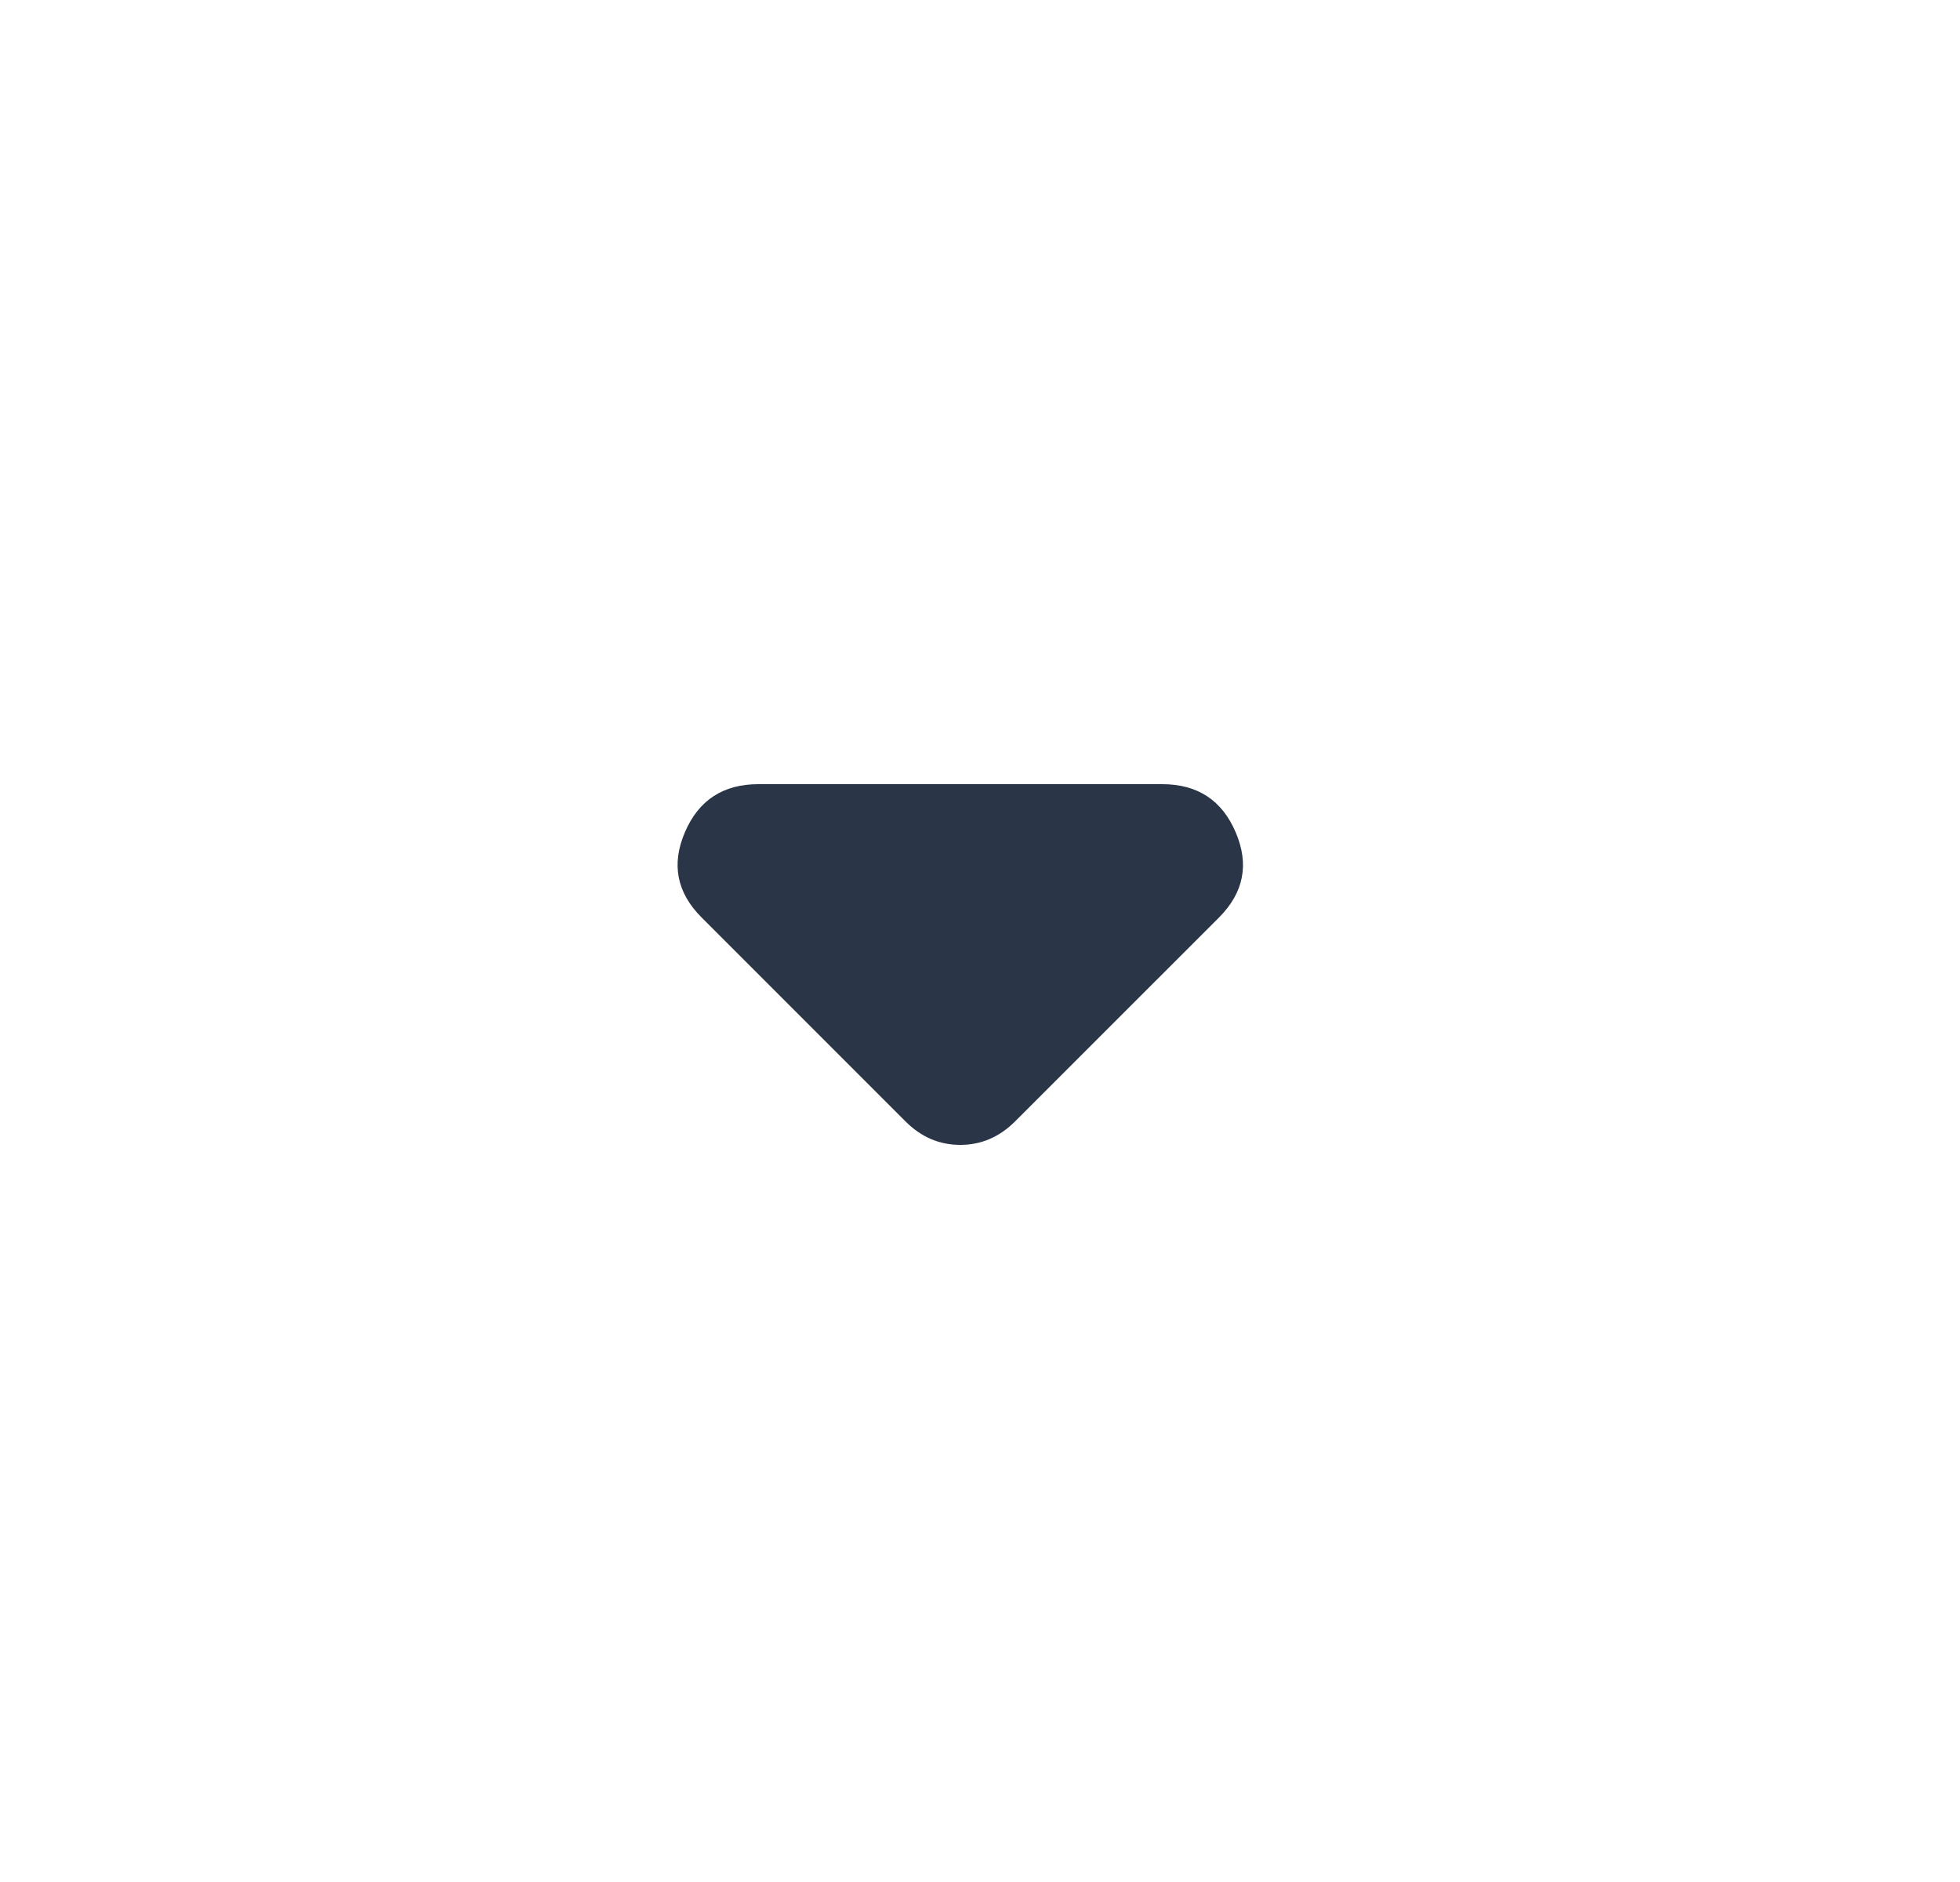
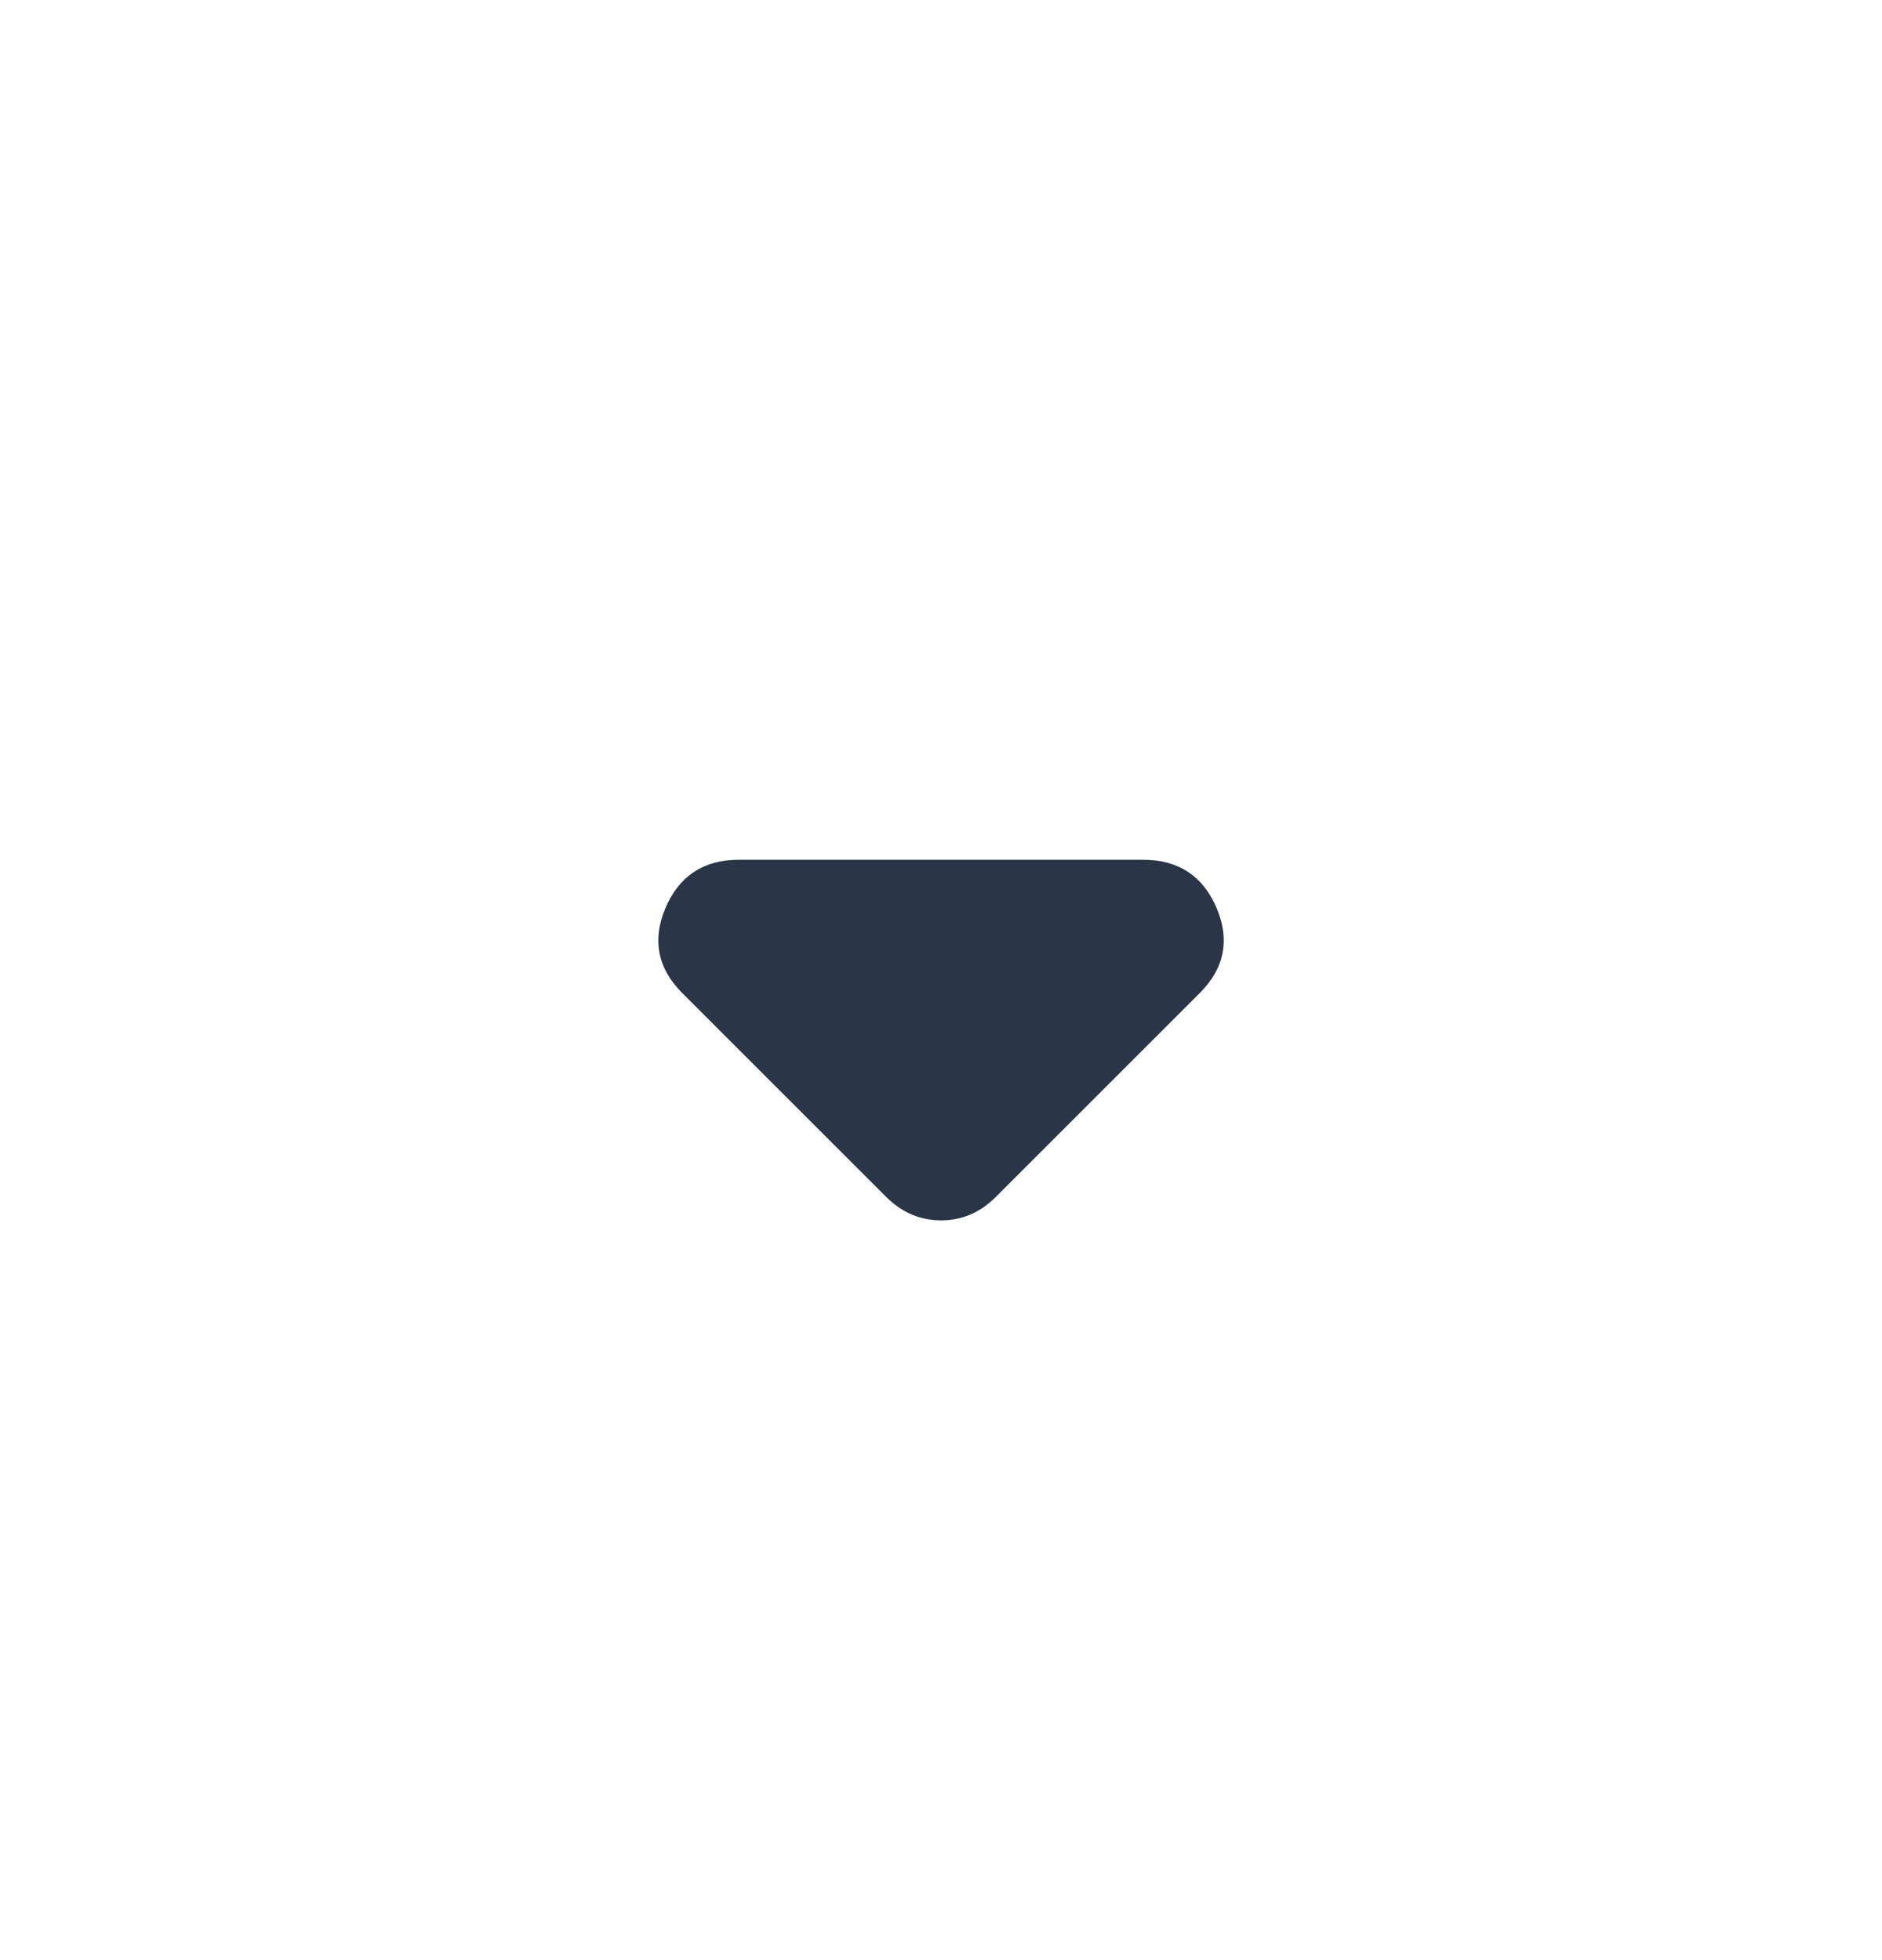
- <svg xmlns="http://www.w3.org/2000/svg" width="25" height="24" viewBox="0 0 25 24" fill="none">
-   <mask id="mask0_135937_5939" style="mask-type:alpha" maskUnits="userSpaceOnUse" x="0" y="0" width="25" height="24">
-     <rect x="0.249" width="24" height="24" fill="#D9D9D9" />
+ <svg xmlns="http://www.w3.org/2000/svg" width="24" height="25" viewBox="0 0 24 25" fill="none">
+   <mask id="mask0_75597_14124" style="mask-type:alpha" maskUnits="userSpaceOnUse" x="0" y="0" width="24" height="25">
+     <rect y="0.966" width="24" height="24" fill="#D9D9D9" />
  </mask>
-   <g mask="url(#mask0_135937_5939)">
-     <path d="M11.549 14.3L8.949 11.7C8.632 11.383 8.561 11.021 8.736 10.613C8.911 10.204 9.224 10 9.674 10H14.823C15.274 10 15.586 10.204 15.761 10.613C15.936 11.021 15.865 11.383 15.549 11.7L12.948 14.3C12.848 14.4 12.74 14.475 12.623 14.525C12.507 14.575 12.382 14.6 12.248 14.6C12.115 14.6 11.99 14.575 11.873 14.525C11.757 14.475 11.649 14.4 11.549 14.3Z" fill="#2A3647" />
+   <g mask="url(#mask0_75597_14124)">
+     <path d="M11.3 15.266L8.7 12.666C8.384 12.349 8.313 11.987 8.488 11.578C8.663 11.17 8.975 10.966 9.425 10.966H14.575C15.025 10.966 15.338 11.17 15.513 11.578C15.688 11.987 15.617 12.349 15.3 12.666L12.7 15.266C12.601 15.366 12.492 15.441 12.376 15.491C12.259 15.541 12.134 15.566 12.001 15.566C11.867 15.566 11.742 15.541 11.626 15.491C11.509 15.441 11.4 15.366 11.3 15.266Z" fill="#2A3647" />
  </g>
</svg>
